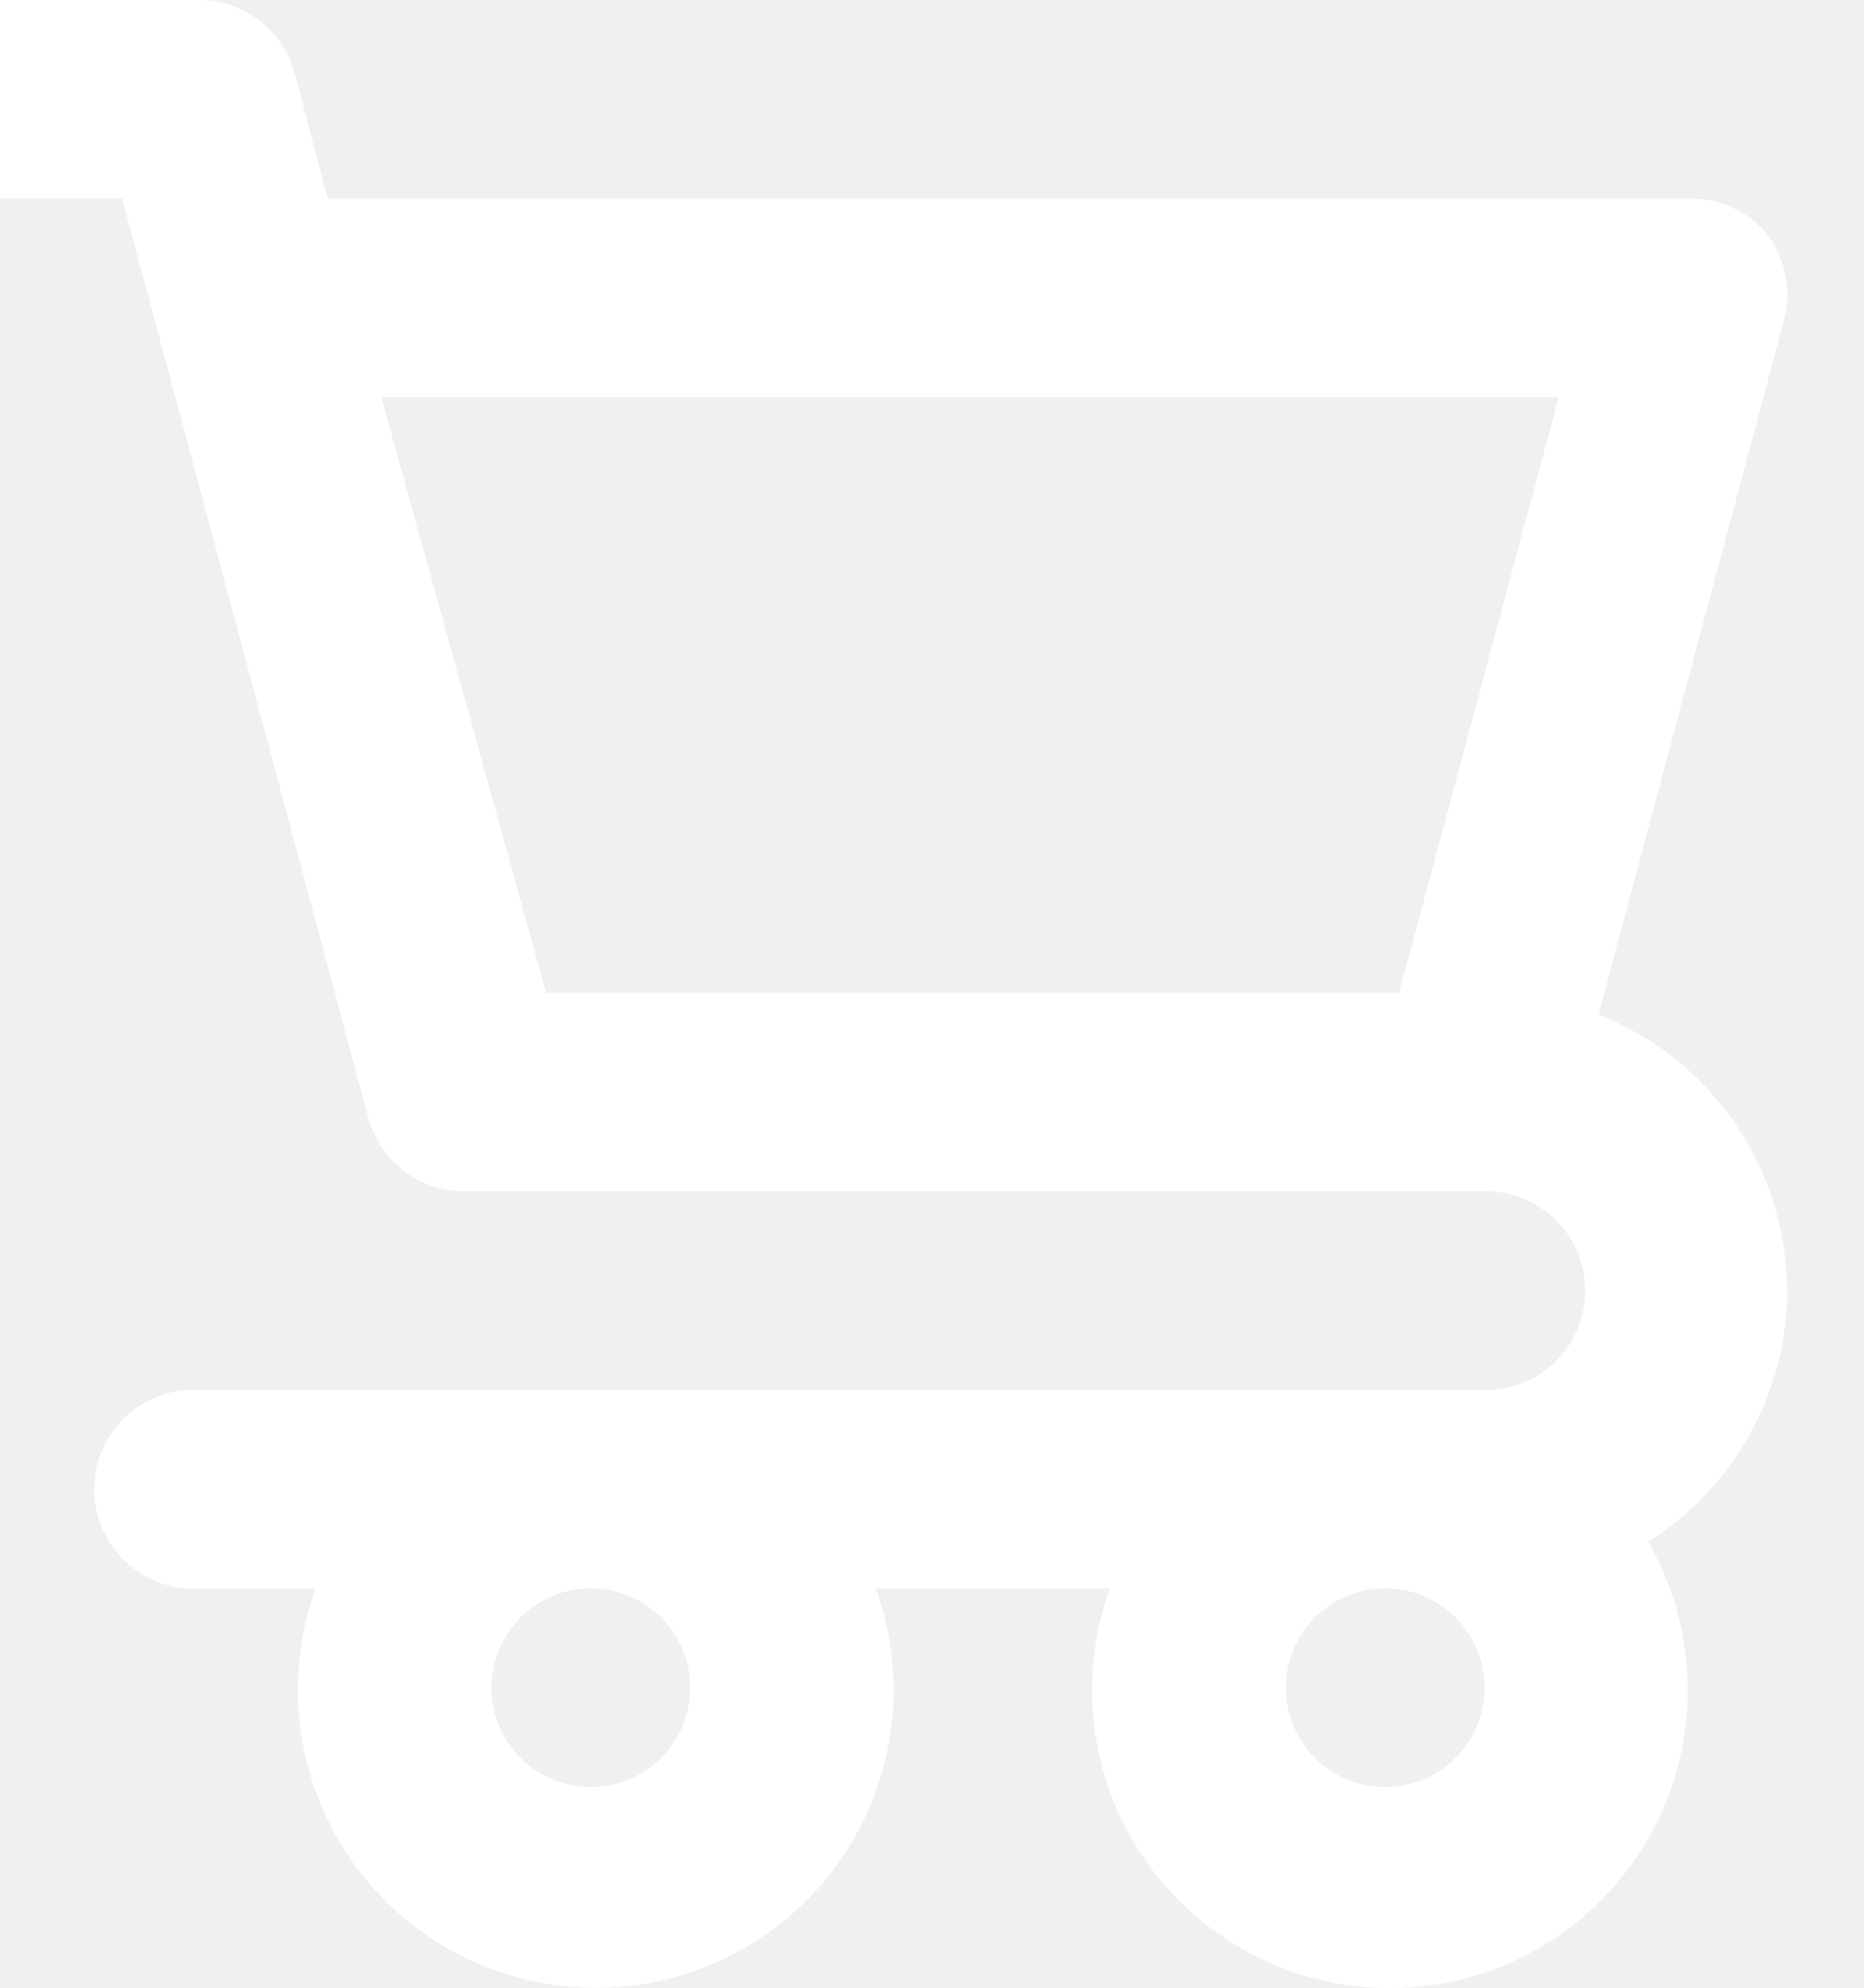
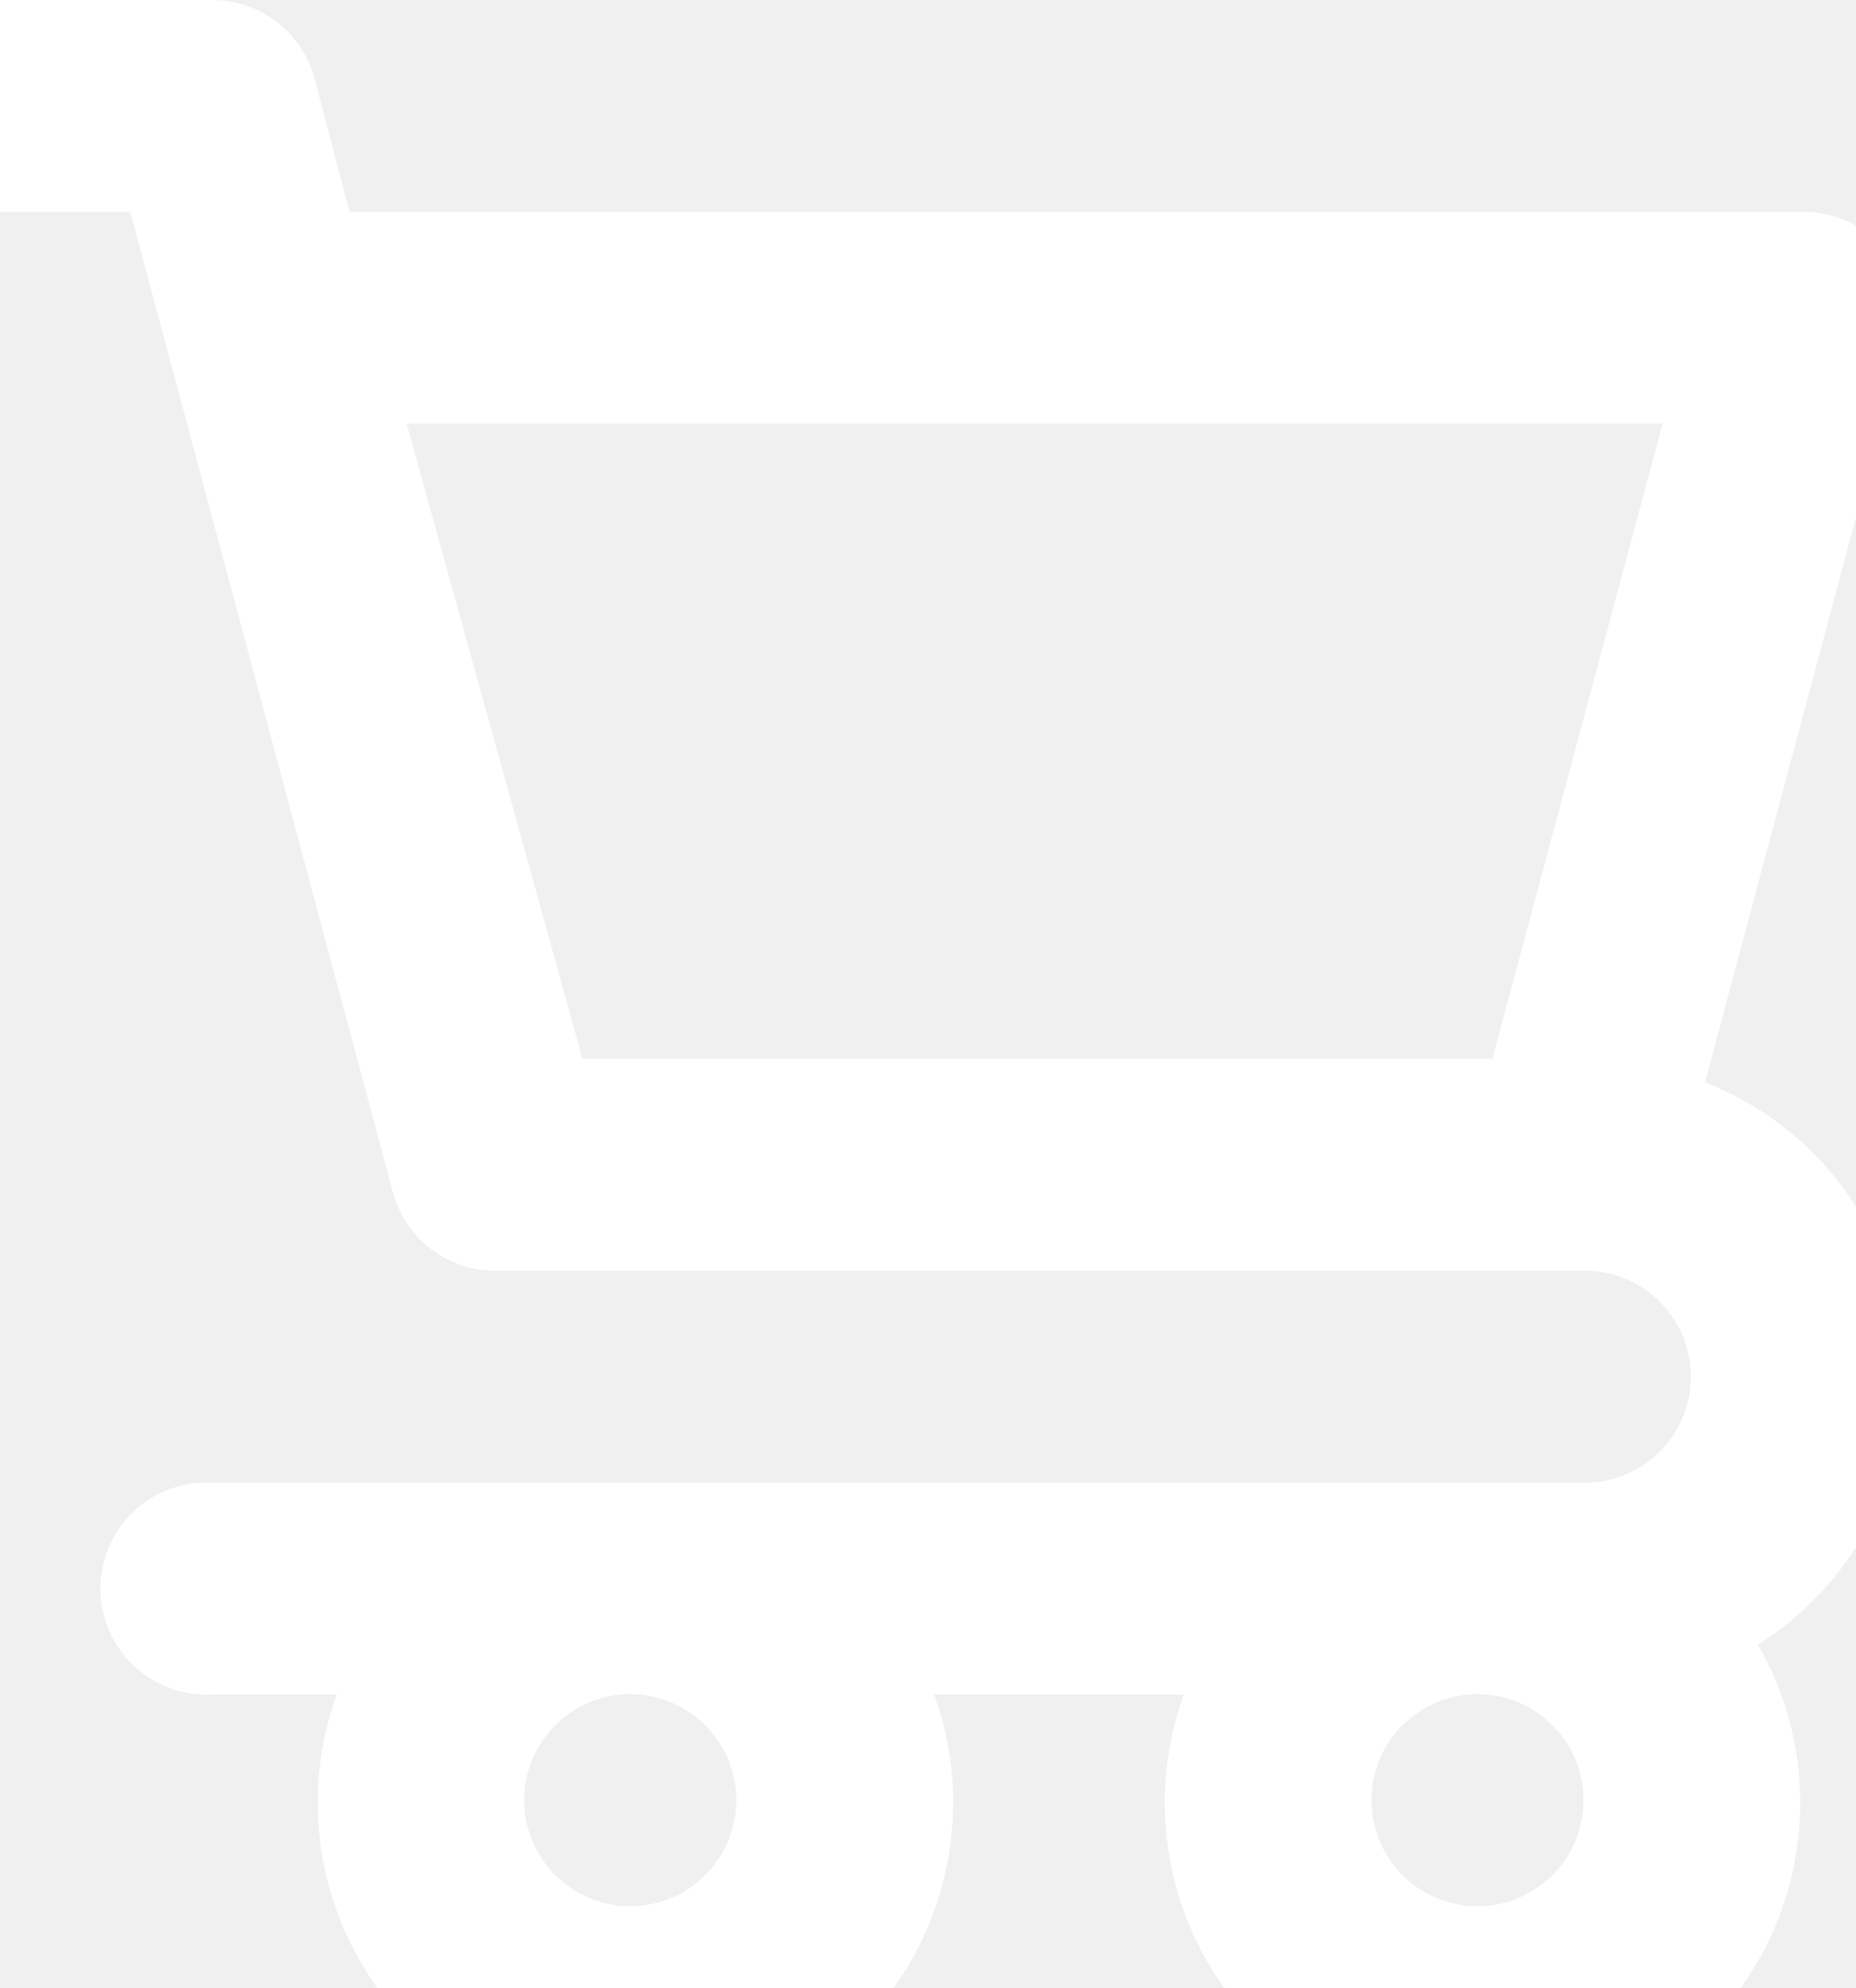
- <svg xmlns="http://www.w3.org/2000/svg" width="15" height="16">
+ <svg xmlns="http://www.w3.org/2000/svg" width="14" height="15">
  <path d="M14.383 10.388a2.397 2.397 0 0 0-1.518-2.222l1.494-5.593a.8.8 0 0 0-.144-.695.8.8 0 0 0-.631-.28H2.637L2.373.591A.8.8 0 0 0 1.598 0H0v1.598h.983l1.982 7.4a.8.8 0 0 0 .799.59h8.222a.8.8 0 0 1 0 1.599H1.598a.8.8 0 1 0 0 1.598h.943a2.397 2.397 0 1 0 4.507 0h1.885a2.397 2.397 0 1 0 4.331-.376 2.397 2.397 0 0 0 1.12-2.021ZM11.26 7.99H4.395L3.068 3.196h9.477L11.26 7.991Zm-6.465 6.392a.8.8 0 1 1 0-1.598.8.8 0 0 1 0 1.598Zm6.393 0a.8.8 0 1 1 0-1.598.8.8 0 0 1 0 1.598Z" fill="#FFF" />
</svg>
